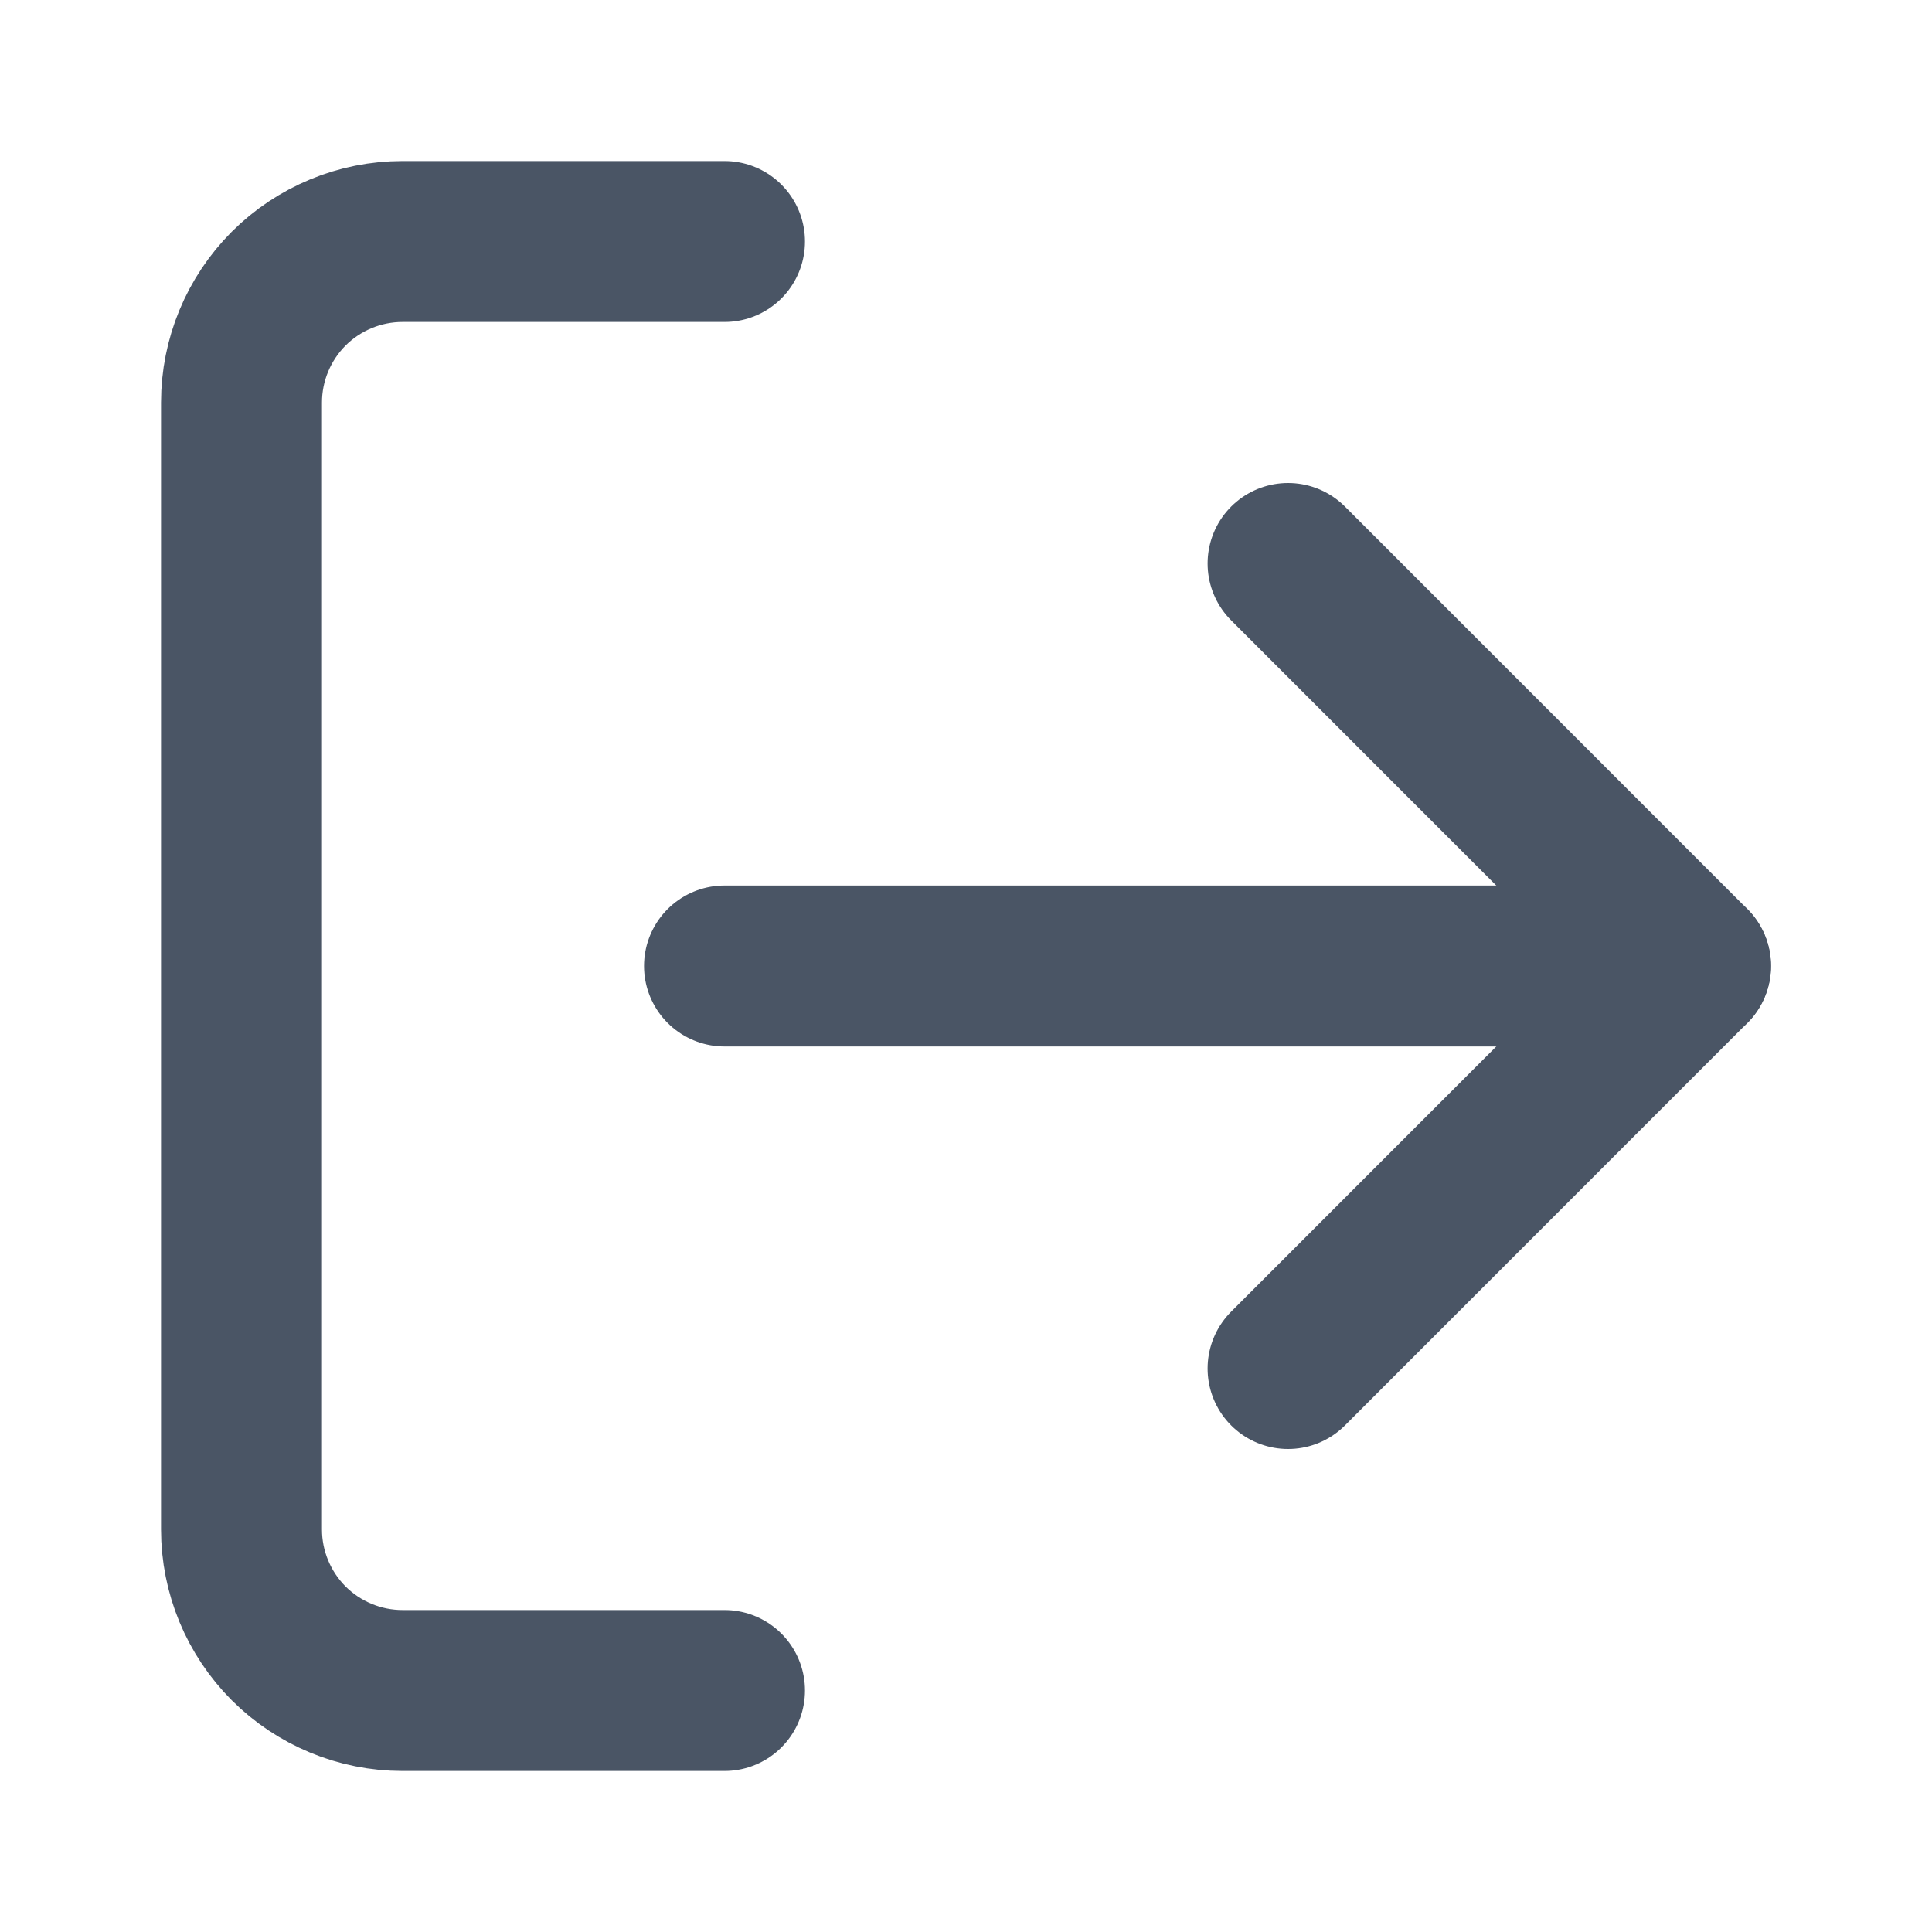
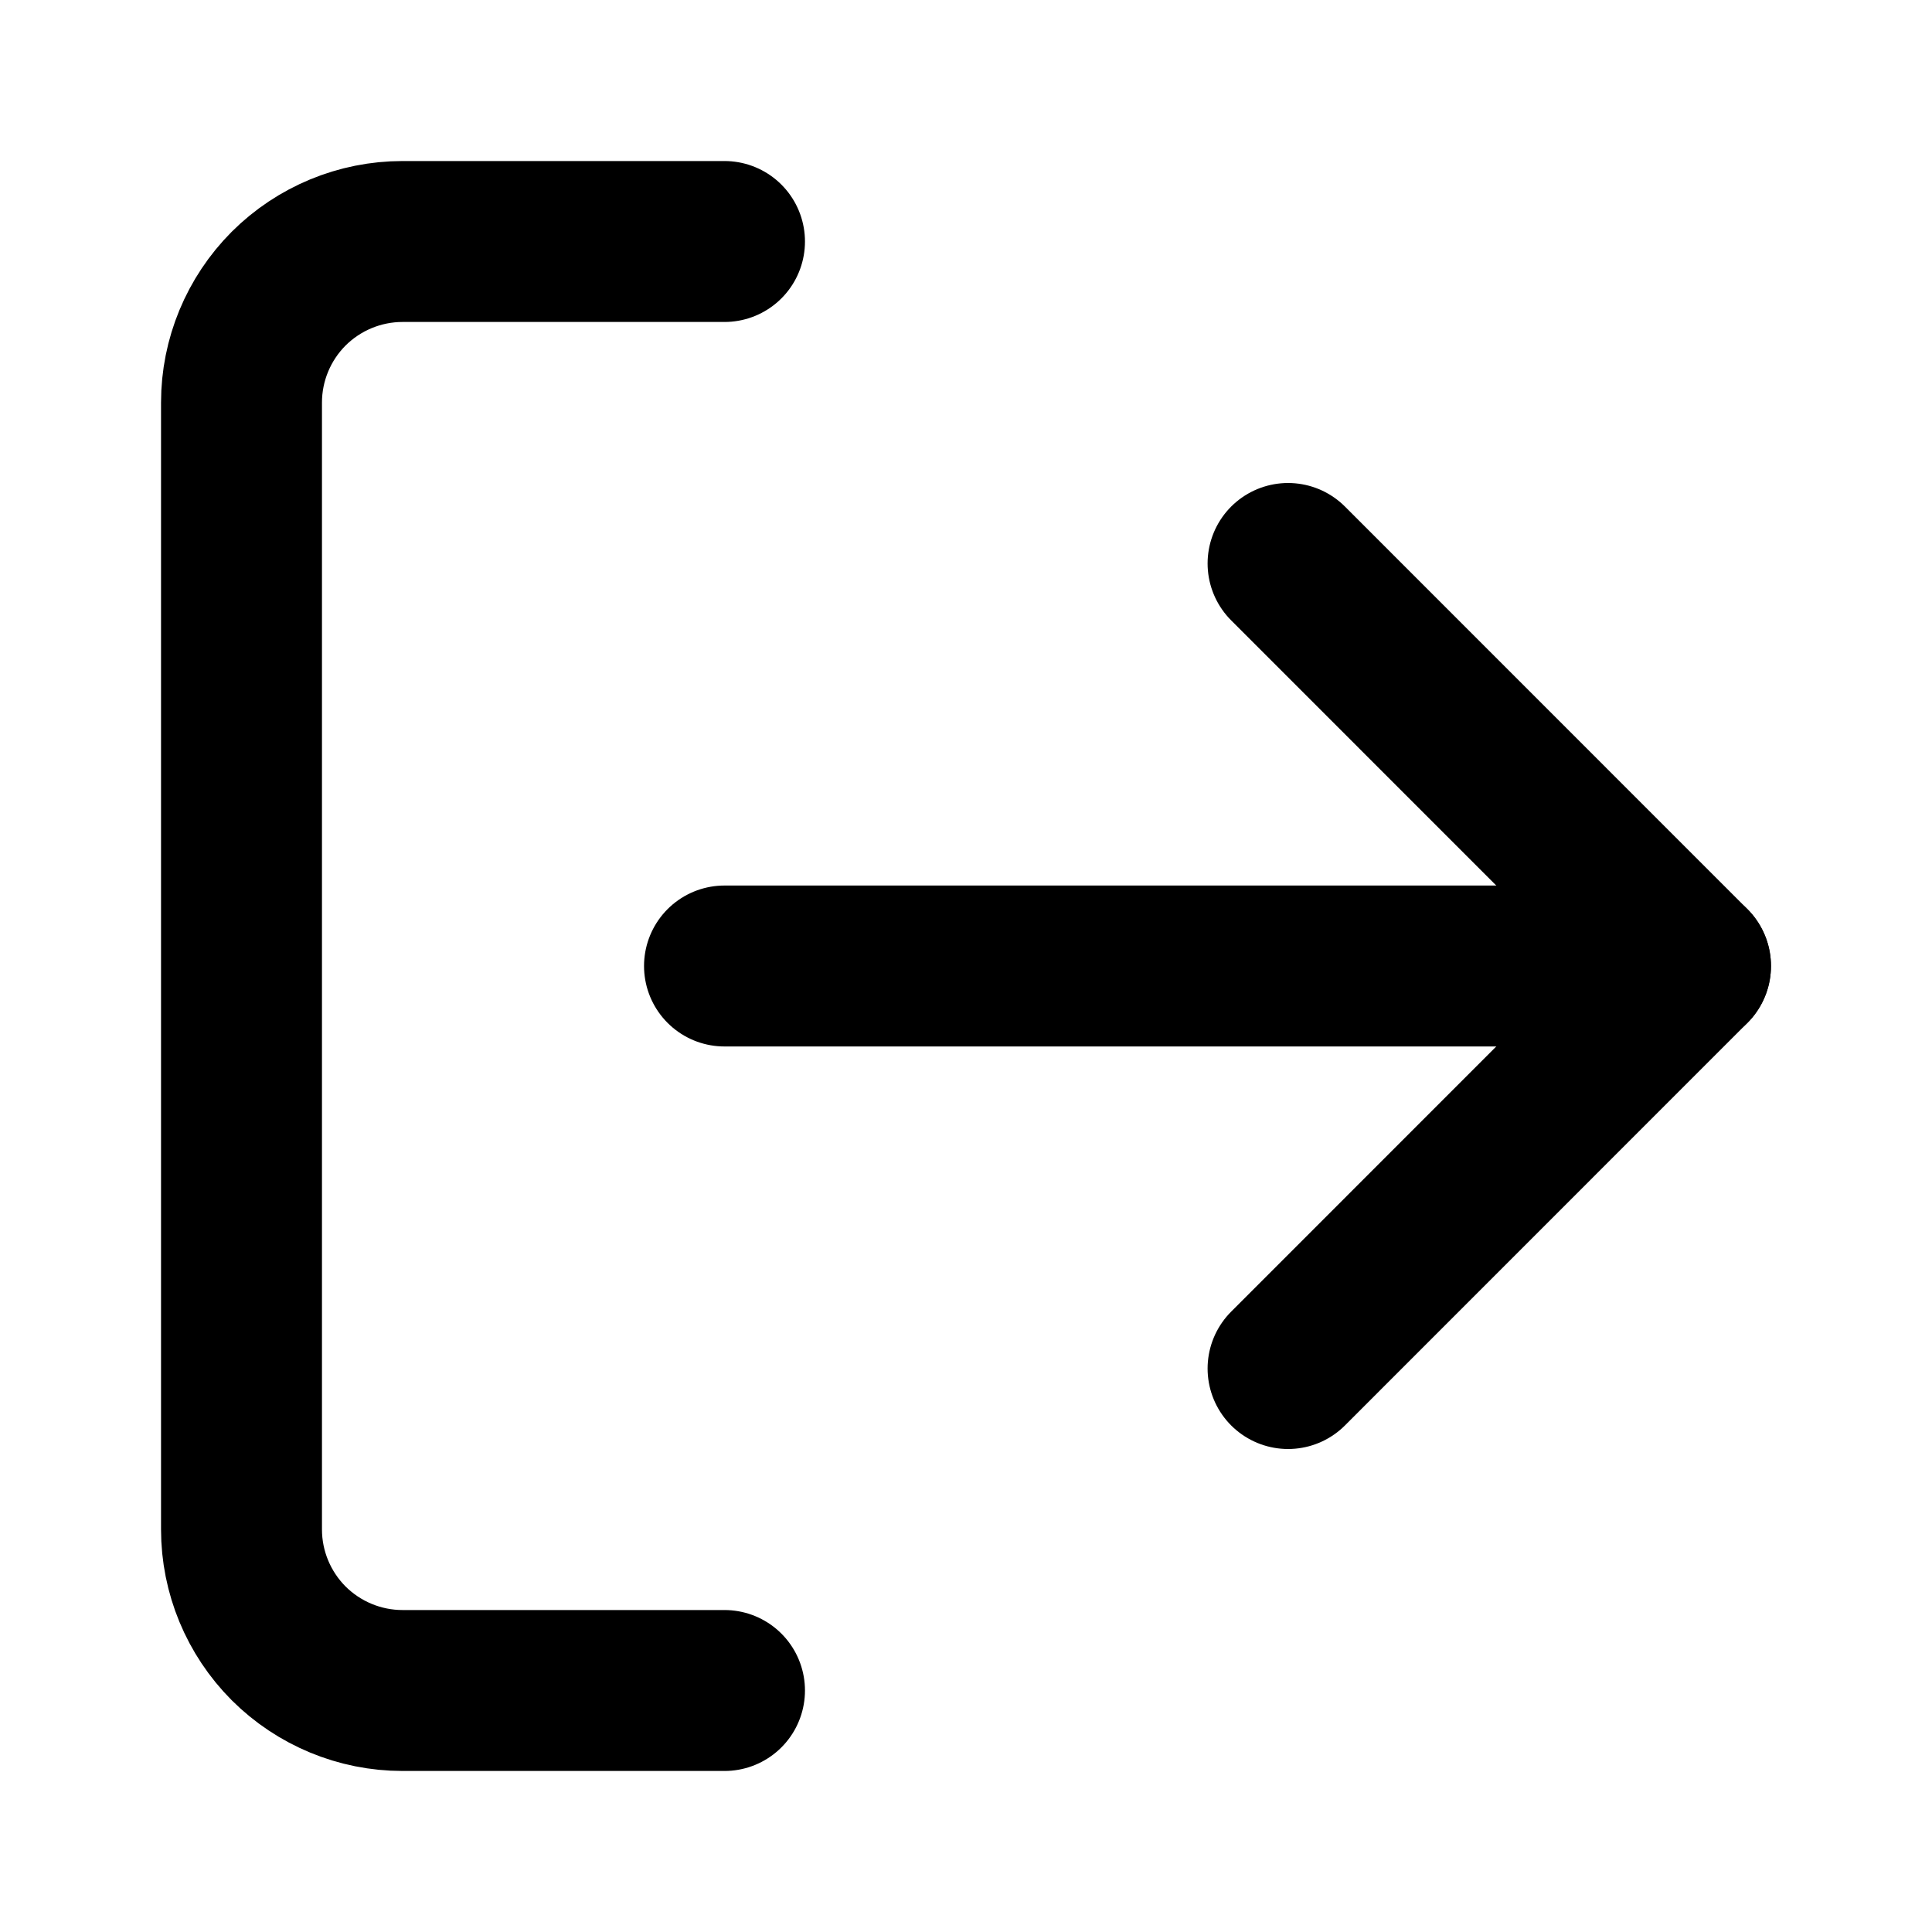
<svg xmlns="http://www.w3.org/2000/svg" width="20" height="20" viewBox="0 0 20 20" fill="none">
-   <path d="M13.334 14.167L17.5 10L13.334 5.833" stroke="#4A5565" stroke-width="1.666" stroke-linecap="round" stroke-linejoin="round" />
-   <path d="M17.5 10H7.5" stroke="#4A5565" stroke-width="1.666" stroke-linecap="round" stroke-linejoin="round" />
-   <path d="M7.5 17.5H4.167C3.725 17.5 3.301 17.324 2.988 17.012C2.676 16.699 2.5 16.275 2.5 15.833V4.167C2.5 3.725 2.676 3.301 2.988 2.988C3.301 2.676 3.725 2.5 4.167 2.5H7.5" stroke="#4A5565" stroke-width="1.666" stroke-linecap="round" stroke-linejoin="round" />
+   <path d="M13.334 14.167L17.5 10L13.334 5.833" stroke="currentColor" stroke-width="1.666" stroke-linecap="round" stroke-linejoin="round" />
+   <path d="M17.5 10H7.5" stroke="currentColor" stroke-width="1.666" stroke-linecap="round" stroke-linejoin="round" />
+   <path d="M7.5 17.5H4.167C3.725 17.5 3.301 17.324 2.988 17.012C2.676 16.699 2.5 16.275 2.5 15.833V4.167C2.5 3.725 2.676 3.301 2.988 2.988C3.301 2.676 3.725 2.5 4.167 2.5H7.5" stroke="currentColor" stroke-width="1.666" stroke-linecap="round" stroke-linejoin="round" />
</svg>
